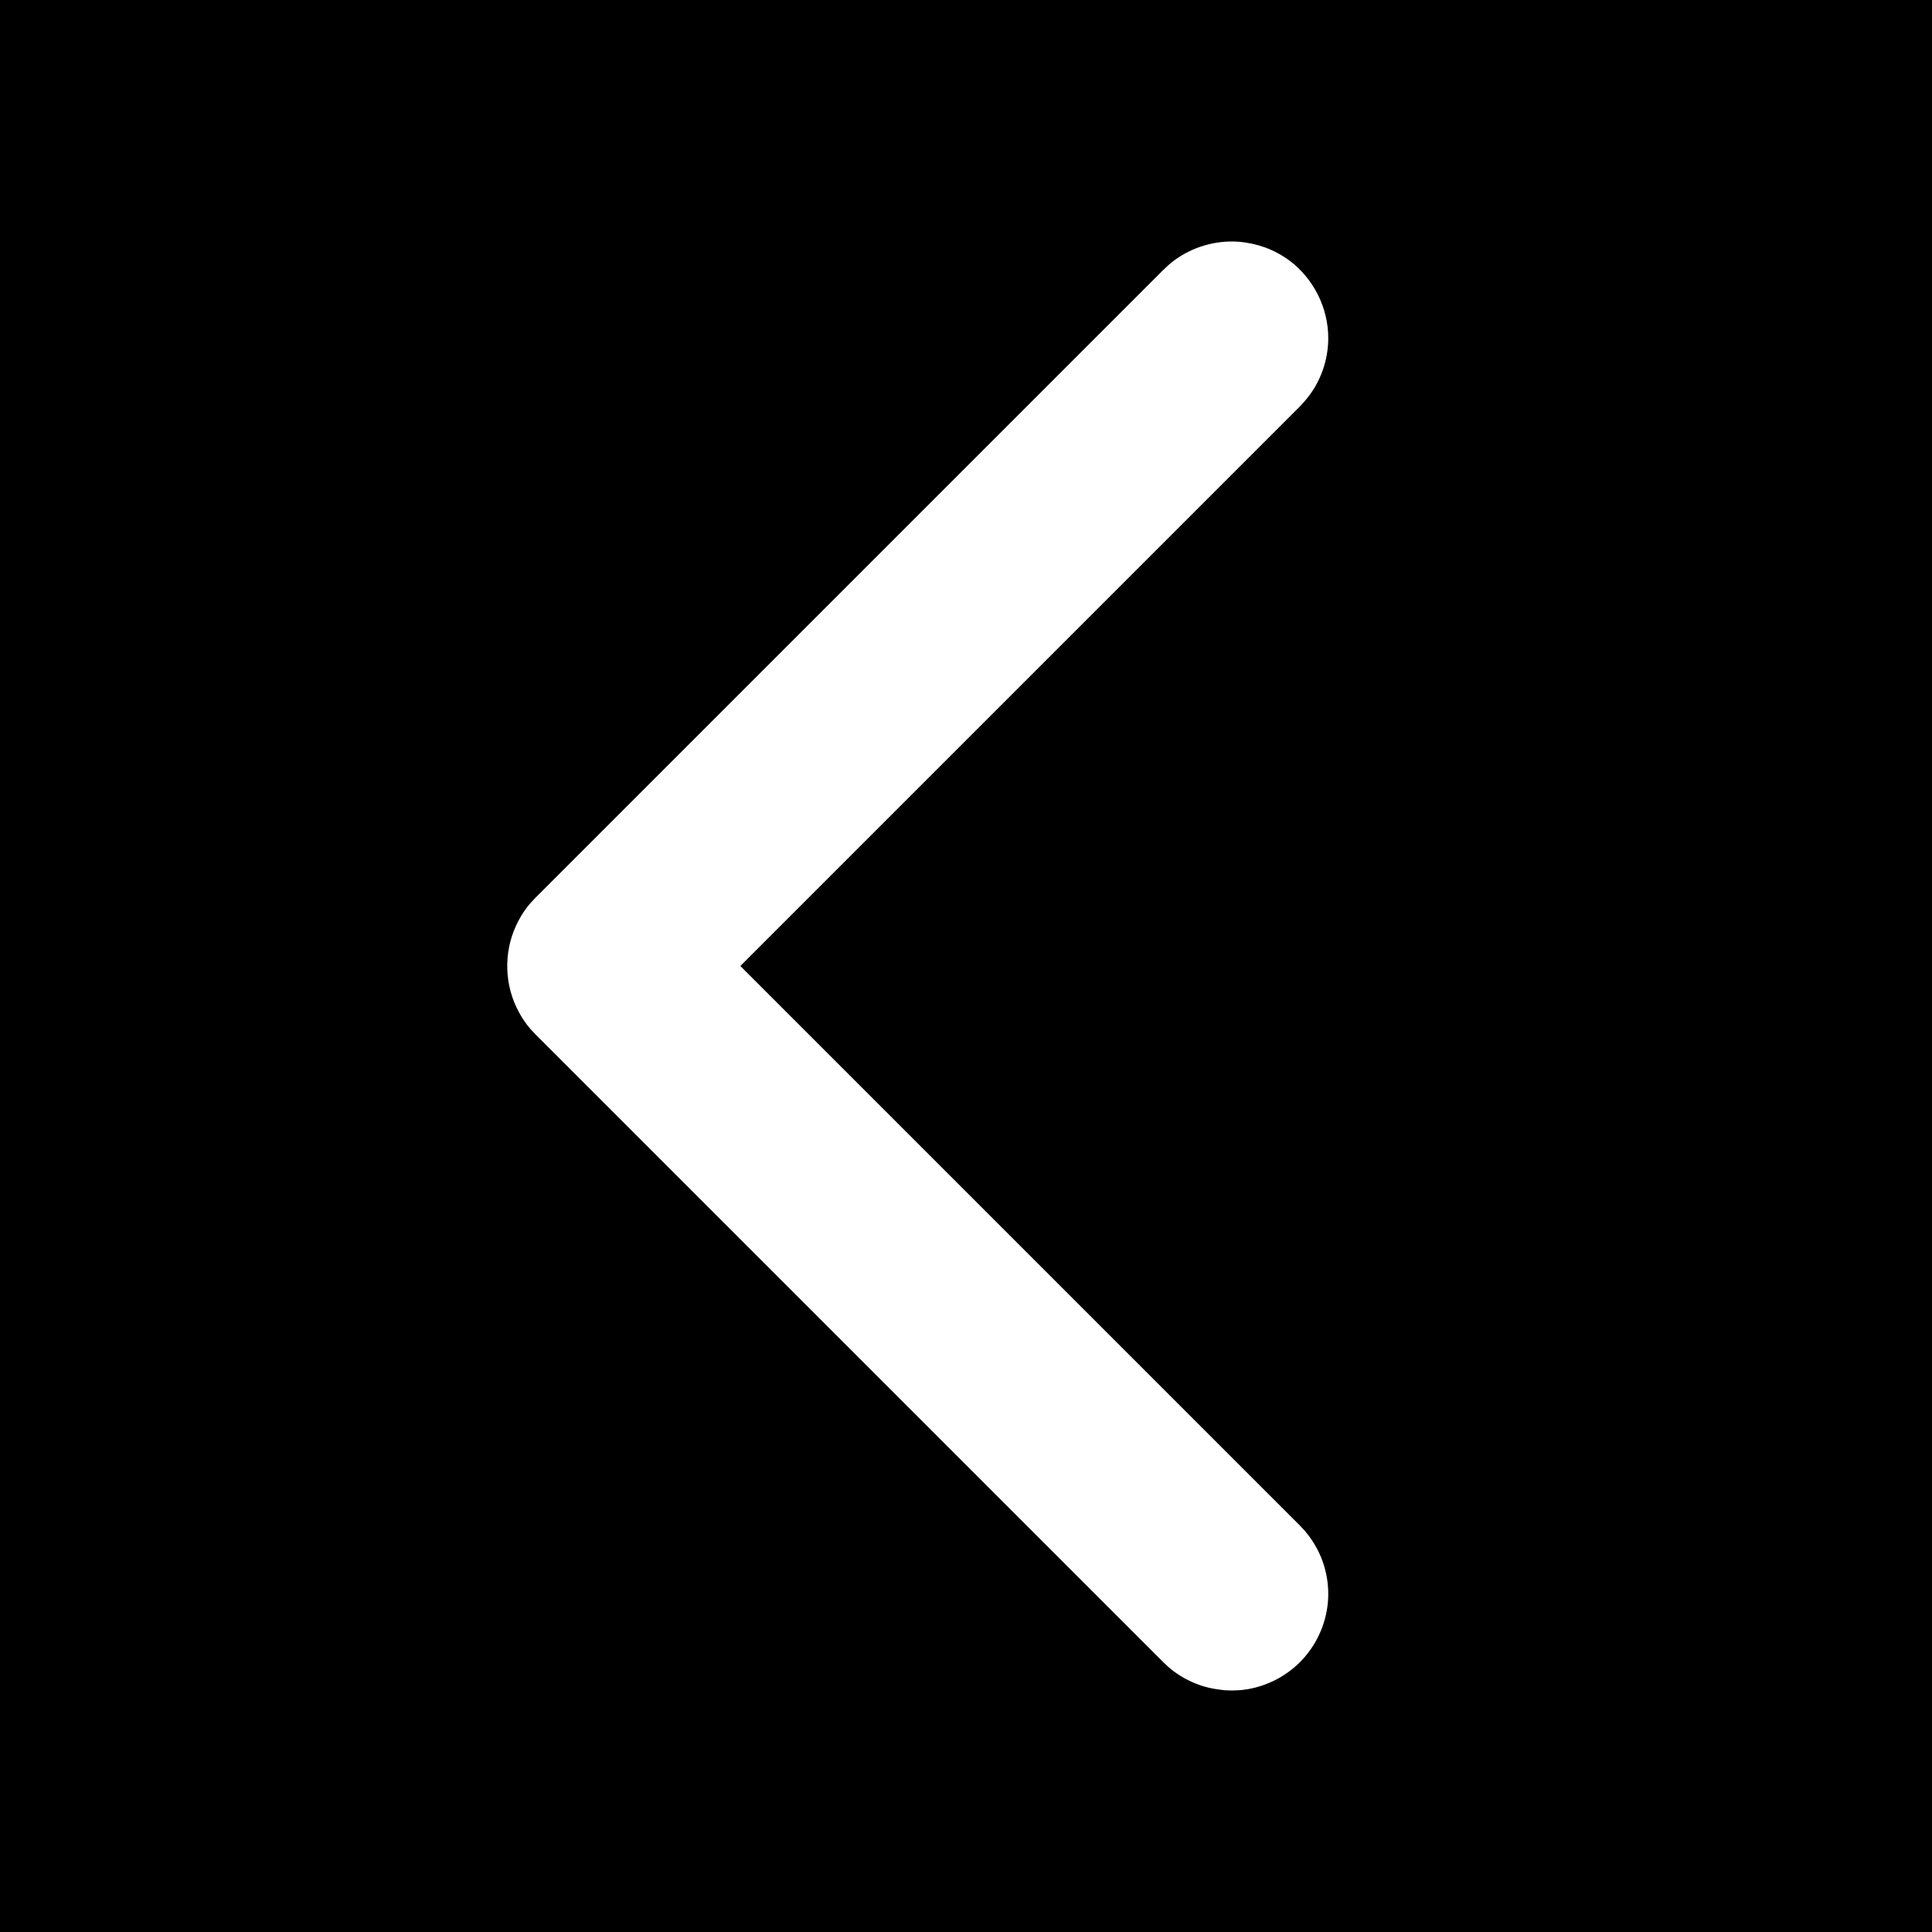
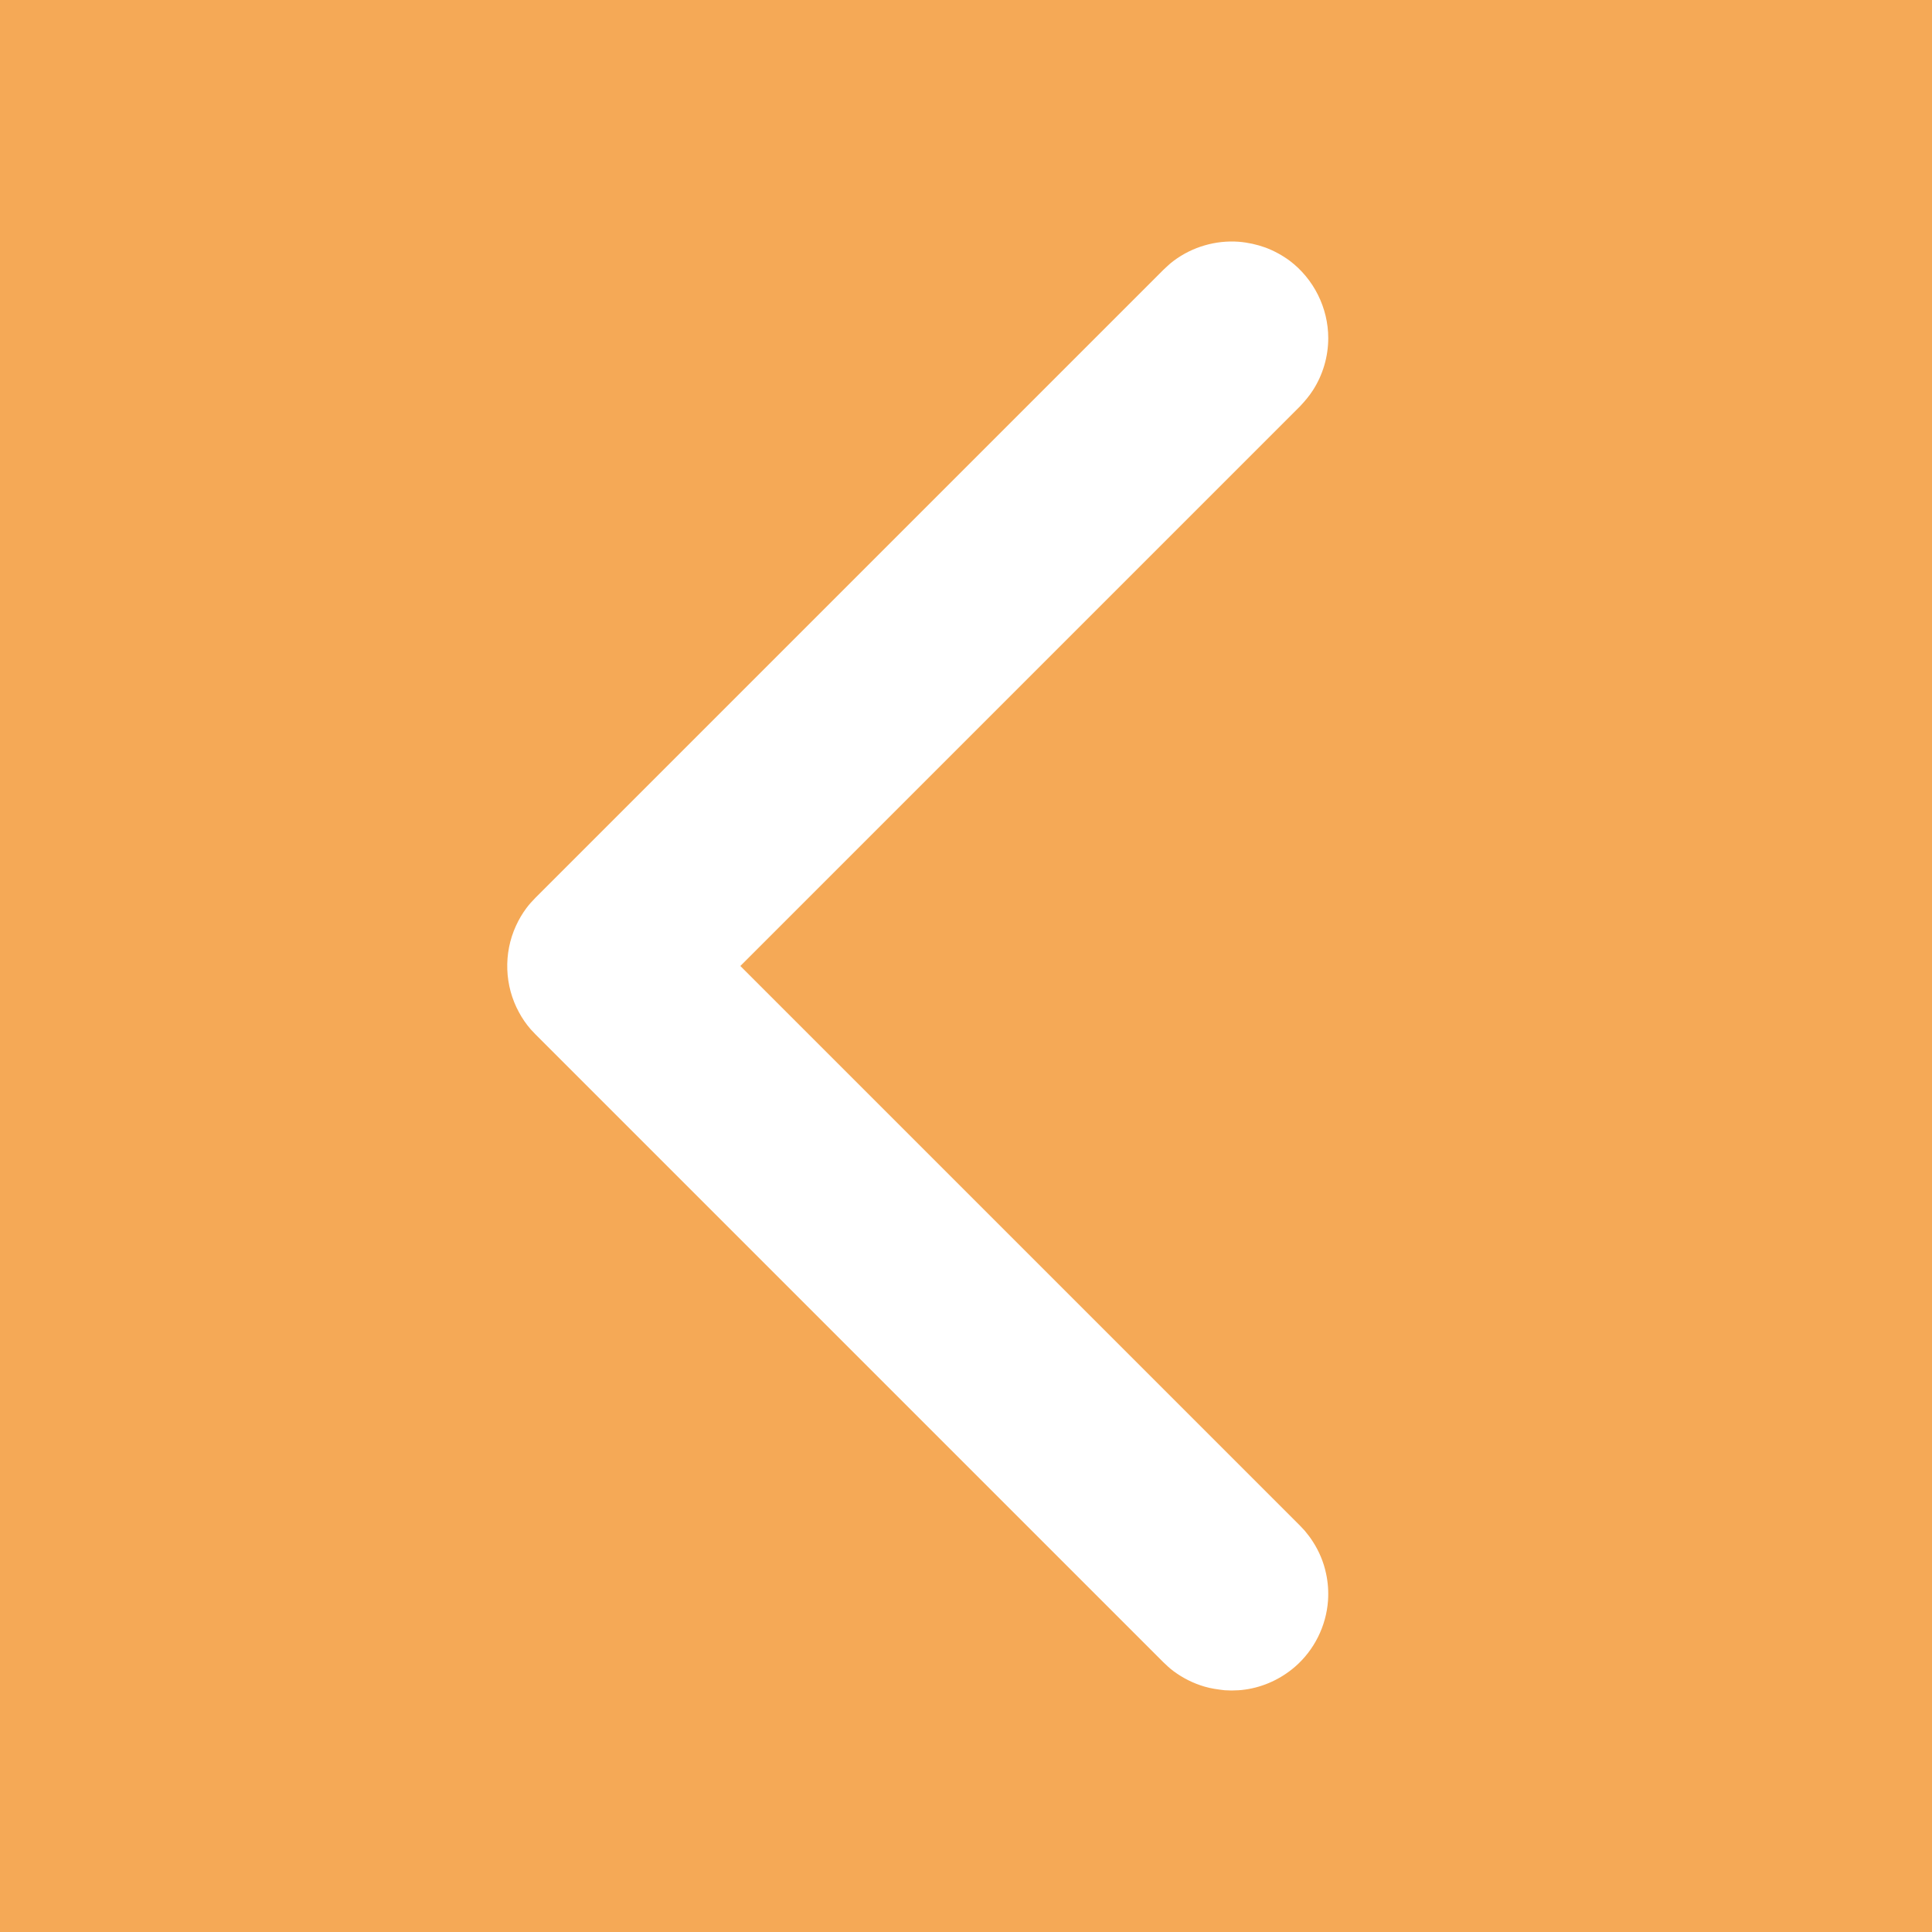
<svg xmlns="http://www.w3.org/2000/svg" version="1.1" id="Layer_1" x="0px" y="0px" width="40px" height="40px" viewBox="0 0 40 40" enable-background="new 0 0 40 40" xml:space="preserve">
-   <path d="M40,40V0H0v40H40z M10.682,19.169c0.059-0.13,0.131-0.253,0.217-0.368c0.076-0.101,0.101-0.121,0.188-0.215l13-13  c0.094-0.087,0.114-0.111,0.215-0.188c0.191-0.143,0.407-0.25,0.637-0.317c0.228-0.067,0.467-0.093,0.705-0.076  c0.19,0.015,0.377,0.056,0.557,0.121c0.178,0.067,0.347,0.159,0.5,0.272C27.199,5.773,27.5,6.375,27.5,7  c0,0.382-0.111,0.76-0.318,1.081c-0.078,0.122-0.17,0.228-0.268,0.333L15.328,20l11.586,11.586l0.098,0.104  c0.079,0.1,0.102,0.123,0.17,0.229c0.129,0.2,0.223,0.423,0.272,0.656c0.041,0.186,0.054,0.378,0.041,0.567  c-0.038,0.525-0.287,1.024-0.685,1.368c-0.145,0.125-0.307,0.229-0.479,0.308c-0.173,0.08-0.358,0.135-0.546,0.162  c-0.126,0.018-0.158,0.015-0.285,0.02c-0.048-0.002-0.096-0.003-0.143-0.005c-0.144-0.017-0.282-0.035-0.42-0.076  c-0.229-0.067-0.445-0.175-0.637-0.317c-0.101-0.076-0.121-0.101-0.215-0.188l-13-13c-0.033-0.035-0.066-0.068-0.098-0.104  c-0.094-0.108-0.176-0.227-0.243-0.353C10.445,20.41,10.421,19.738,10.682,19.169z" />
+   <path style="fill: #F5A956;" d="M40,40V0H0v40H40z M10.682,19.169c0.059-0.13,0.131-0.253,0.217-0.368c0.076-0.101,0.101-0.121,0.188-0.215l13-13  c0.094-0.087,0.114-0.111,0.215-0.188c0.191-0.143,0.407-0.25,0.637-0.317c0.228-0.067,0.467-0.093,0.705-0.076  c0.19,0.015,0.377,0.056,0.557,0.121c0.178,0.067,0.347,0.159,0.5,0.272C27.199,5.773,27.5,6.375,27.5,7  c0,0.382-0.111,0.76-0.318,1.081c-0.078,0.122-0.17,0.228-0.268,0.333L15.328,20l11.586,11.586l0.098,0.104  c0.079,0.1,0.102,0.123,0.17,0.229c0.129,0.2,0.223,0.423,0.272,0.656c0.041,0.186,0.054,0.378,0.041,0.567  c-0.038,0.525-0.287,1.024-0.685,1.368c-0.145,0.125-0.307,0.229-0.479,0.308c-0.173,0.08-0.358,0.135-0.546,0.162  c-0.126,0.018-0.158,0.015-0.285,0.02c-0.048-0.002-0.096-0.003-0.143-0.005c-0.144-0.017-0.282-0.035-0.42-0.076  c-0.229-0.067-0.445-0.175-0.637-0.317c-0.101-0.076-0.121-0.101-0.215-0.188l-13-13c-0.033-0.035-0.066-0.068-0.098-0.104  c-0.094-0.108-0.176-0.227-0.243-0.353C10.445,20.41,10.421,19.738,10.682,19.169z" />
</svg>
